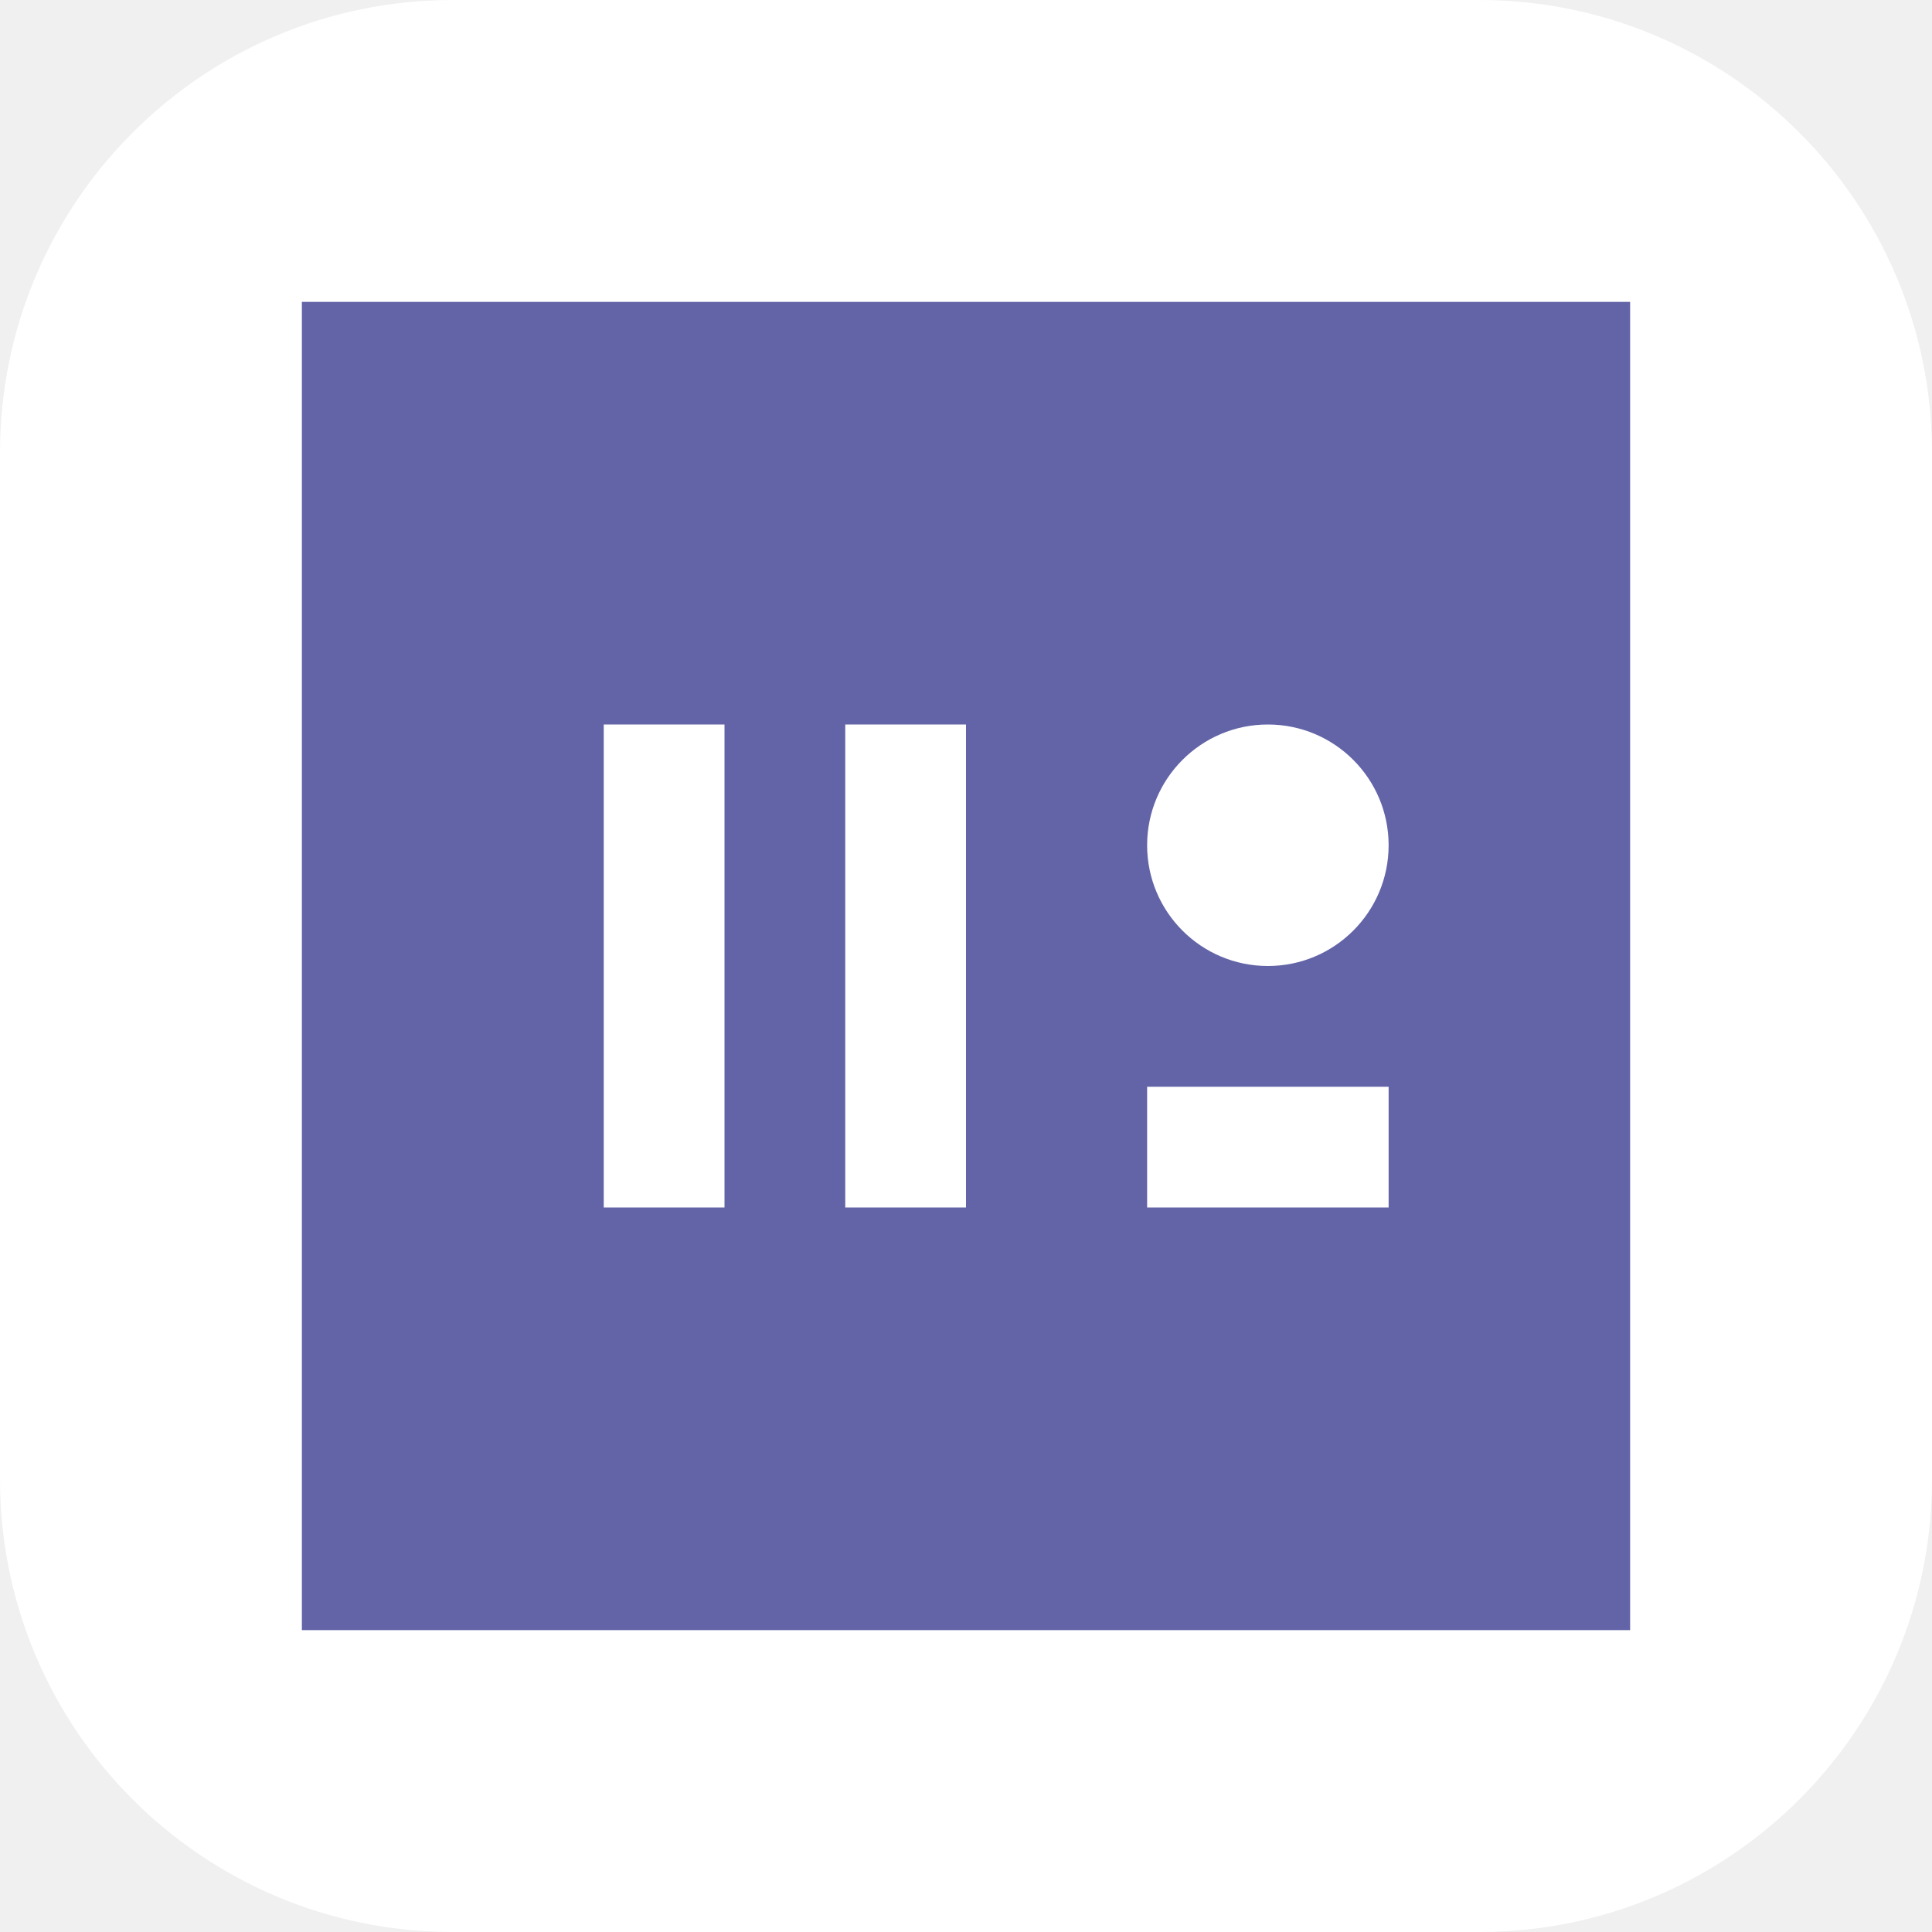
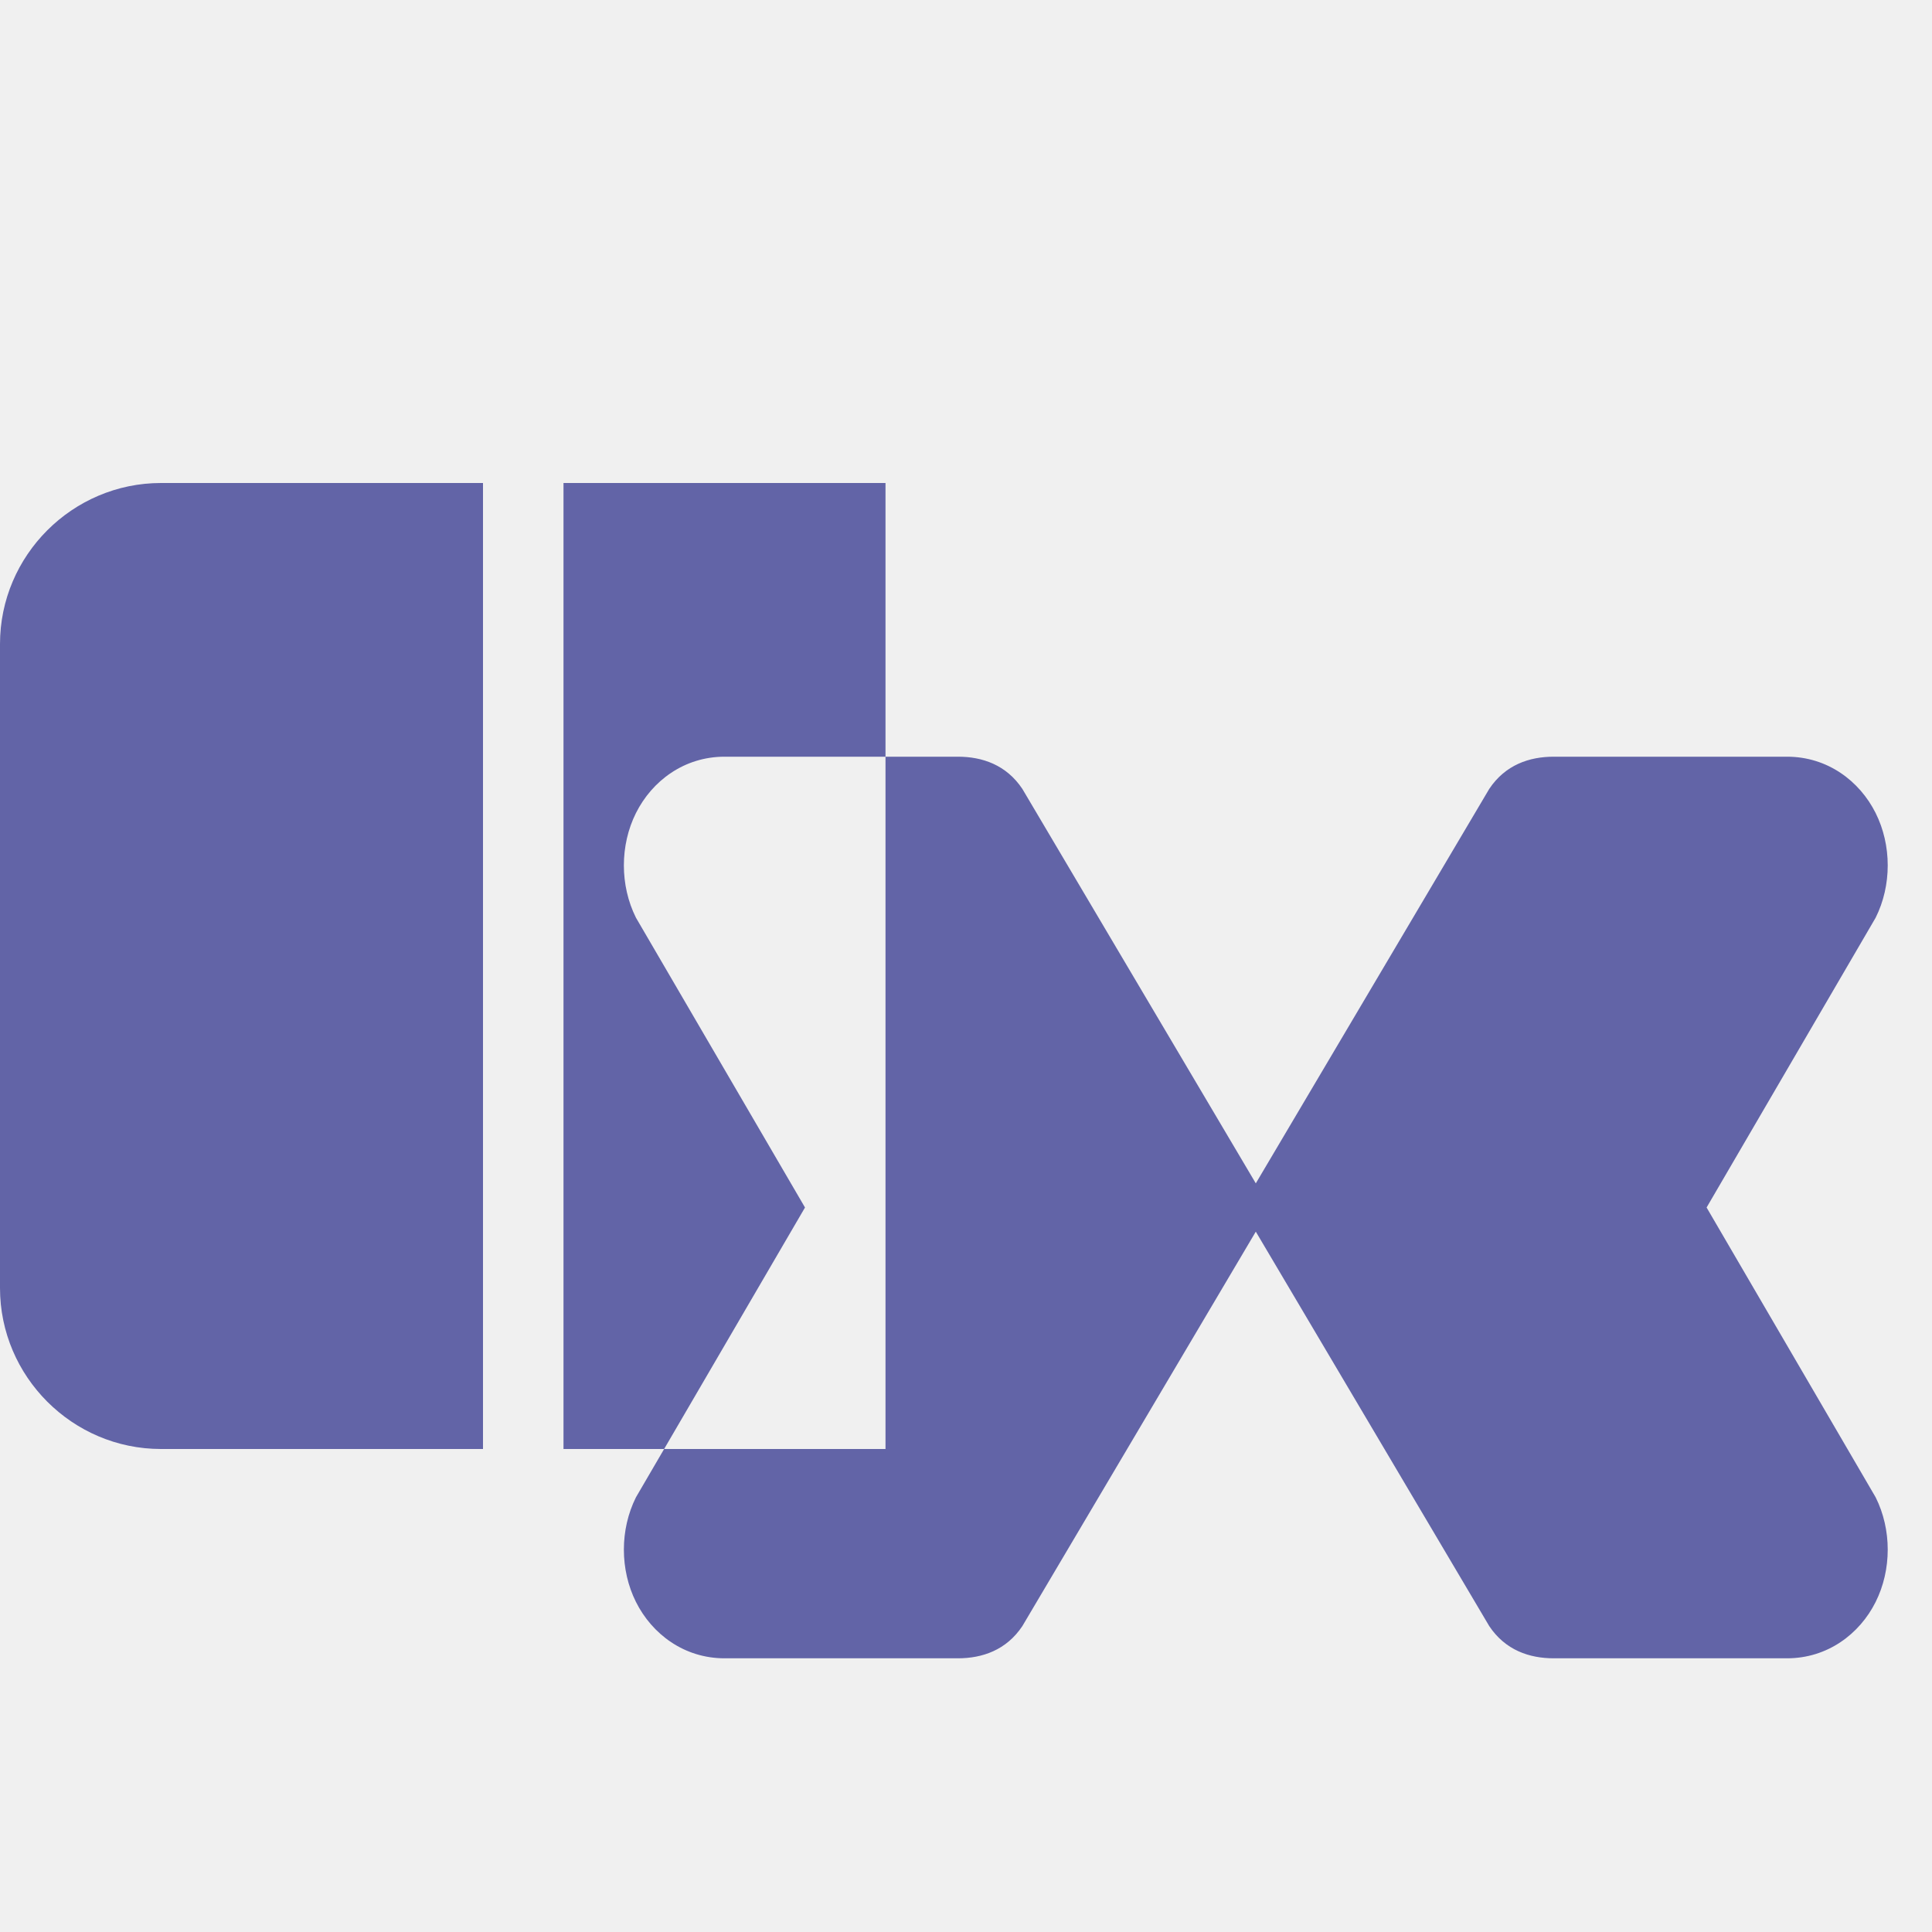
- <svg xmlns="http://www.w3.org/2000/svg" width="256" height="256" viewBox="0 0 256 256" fill="none">
-   <rect width="256" height="256" rx="60" fill="white" />
-   <path d="M40 40H216V216H40V40Z" fill="#6264A7" />
-   <path d="M96 96H80V160H96V96Z" fill="white" />
-   <path d="M128 96H112V160H128V96Z" fill="white" />
-   <circle cx="168" cy="112" r="16" fill="white" />
-   <path d="M152 144H184V160H152V144Z" fill="white" />
+ <svg xmlns="http://www.w3.org/2000/svg" viewBox="0 0 24 24" fill="#6264A7">
+   <path d="M23.3 18.6l-2.1-3.6 2.1-3.6c.2-.4.2-.9 0-1.3-.2-.4-.6-.7-1.1-.7h-2.9c-.3 0-.6.1-.8.4l-2.9 4.9-2.9-4.9c-.2-.3-.5-.4-.8-.4H9c-.5 0-.9.3-1.1.7-.2.4-.2.9 0 1.3l2.1 3.6-2.1 3.6c-.2.4-.2.9 0 1.3.2.4.6.7 1.1.7h2.9c.3 0 .6-.1.8-.4l2.9-4.9 2.9 4.9c.2.3.5.4.8.4h2.9c.5 0 .9-.3 1.1-.7.2-.4.2-.9 0-1.3zM2 6c-1.1 0-2 .9-2 2v8c0 1.1.9 2 2 2h4V6H2zm5 0h4v12H7V6z" />
</svg>
